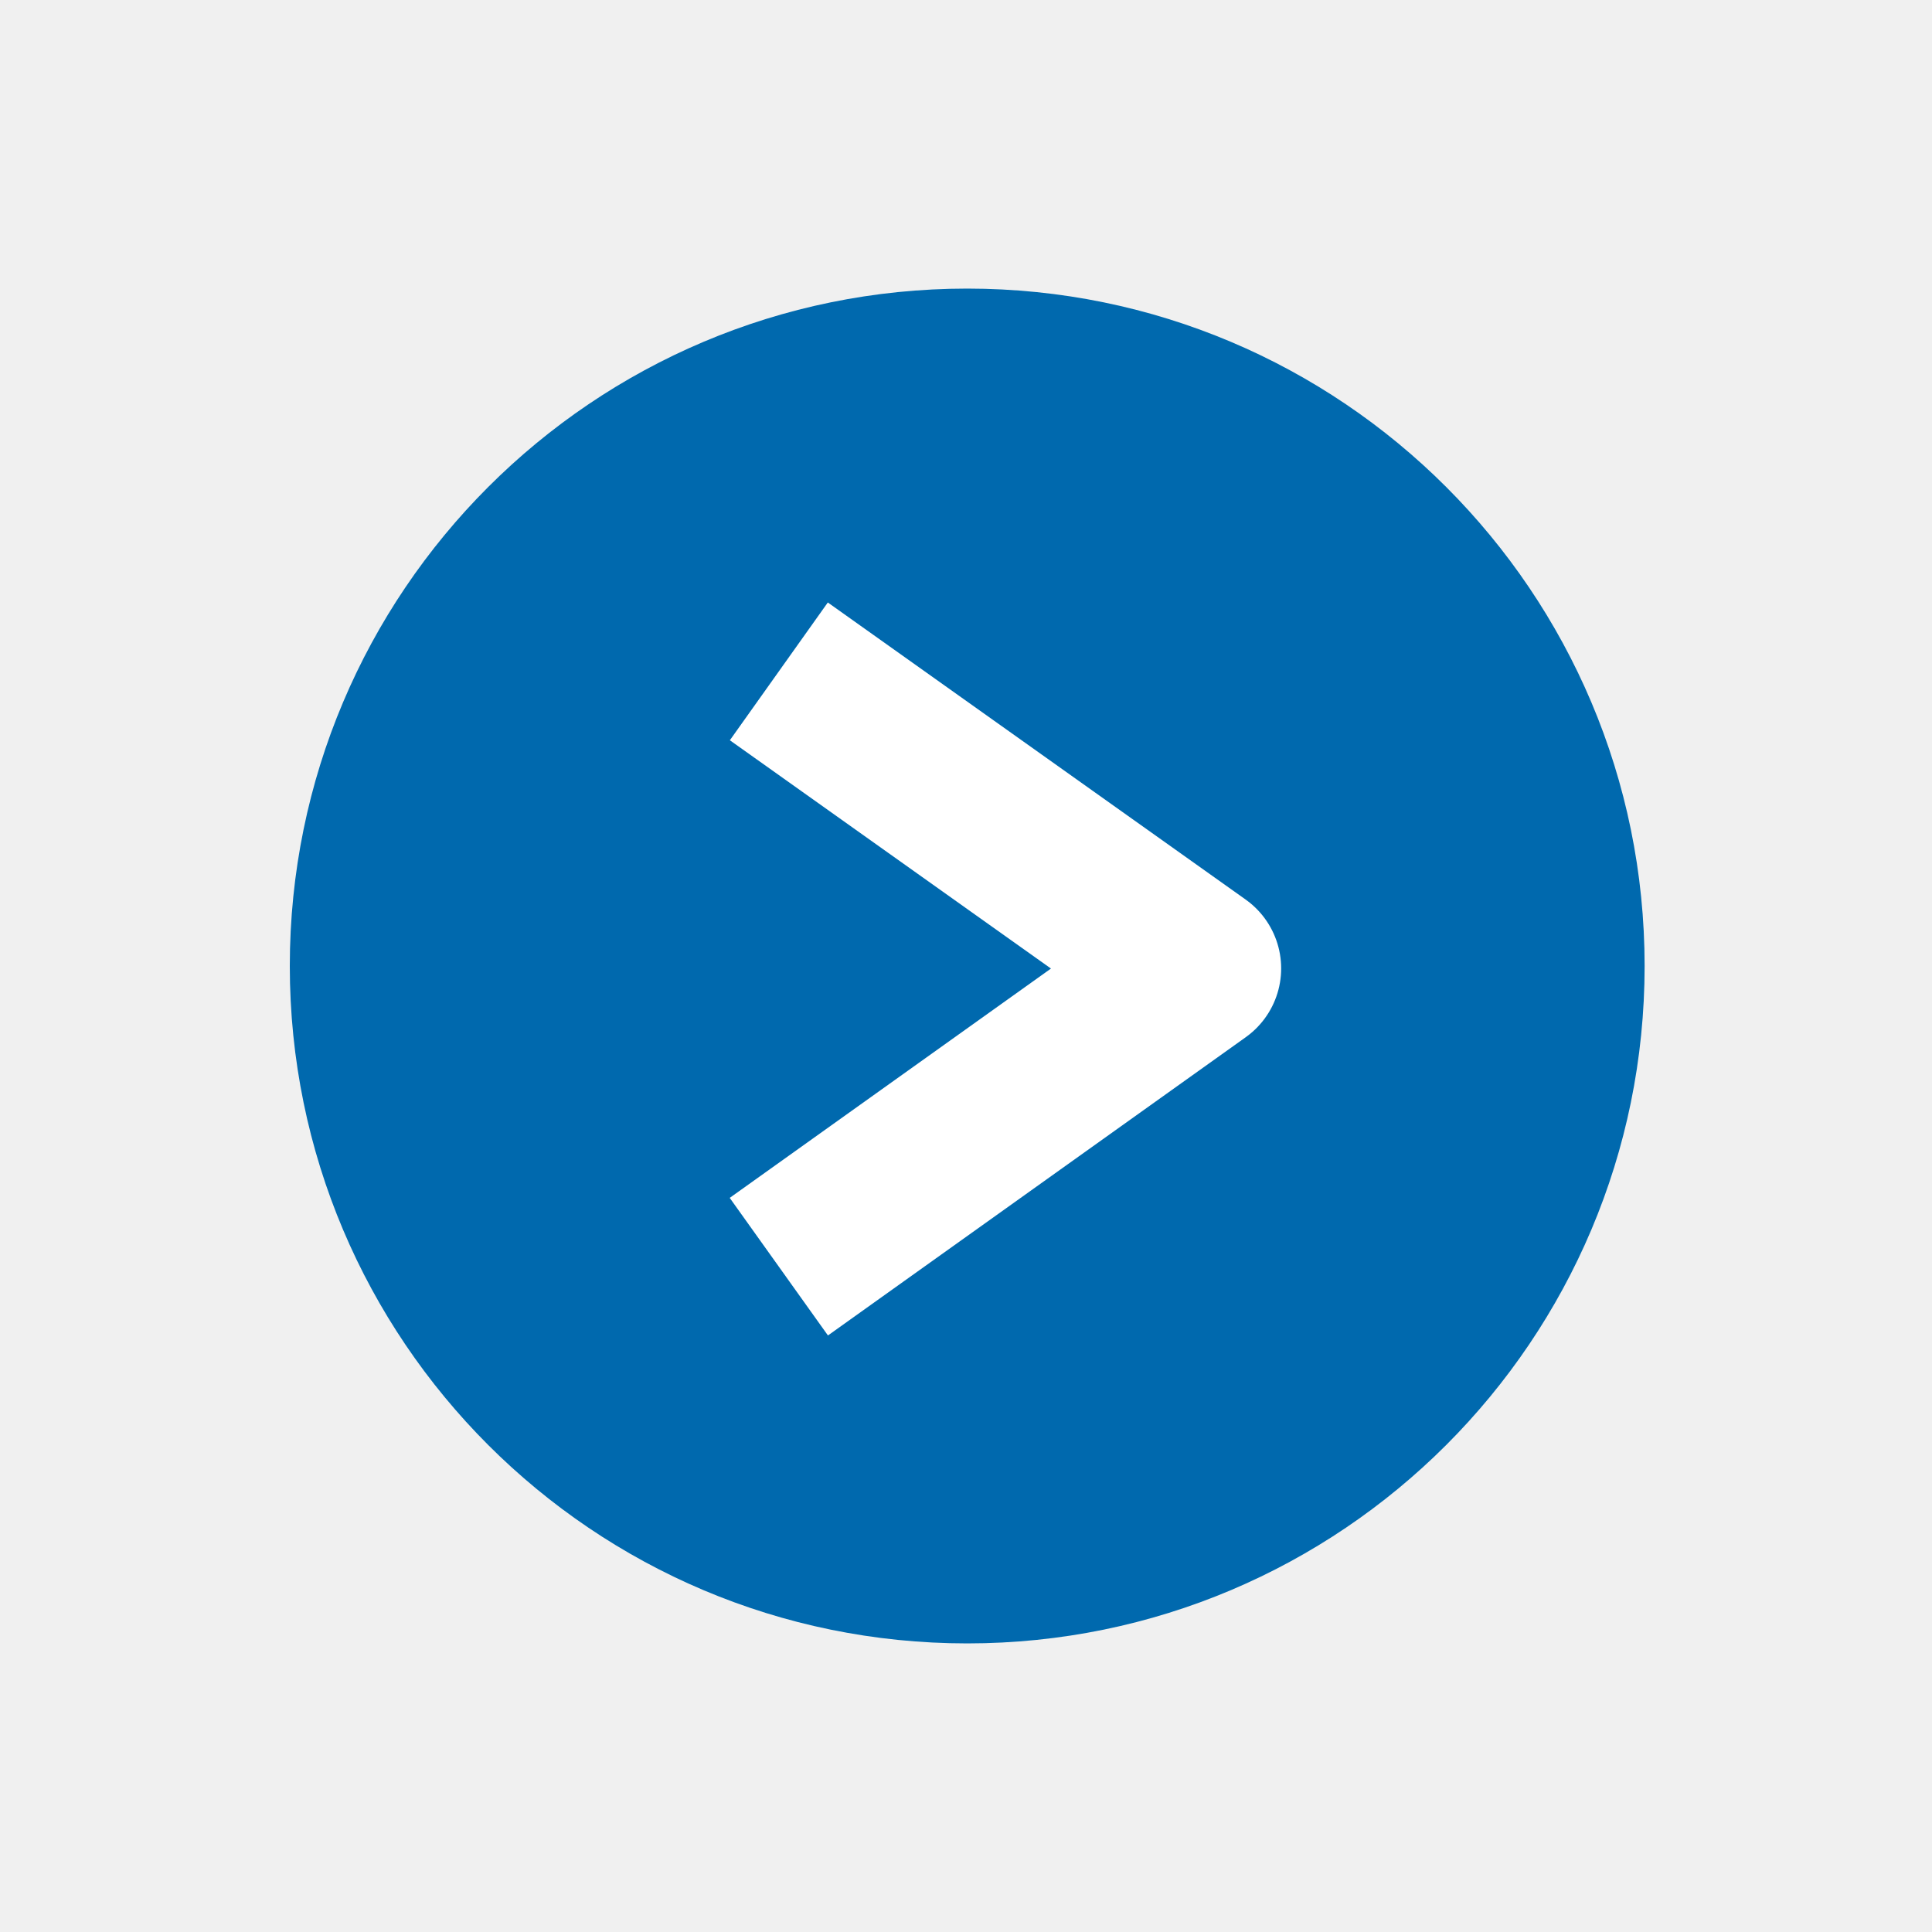
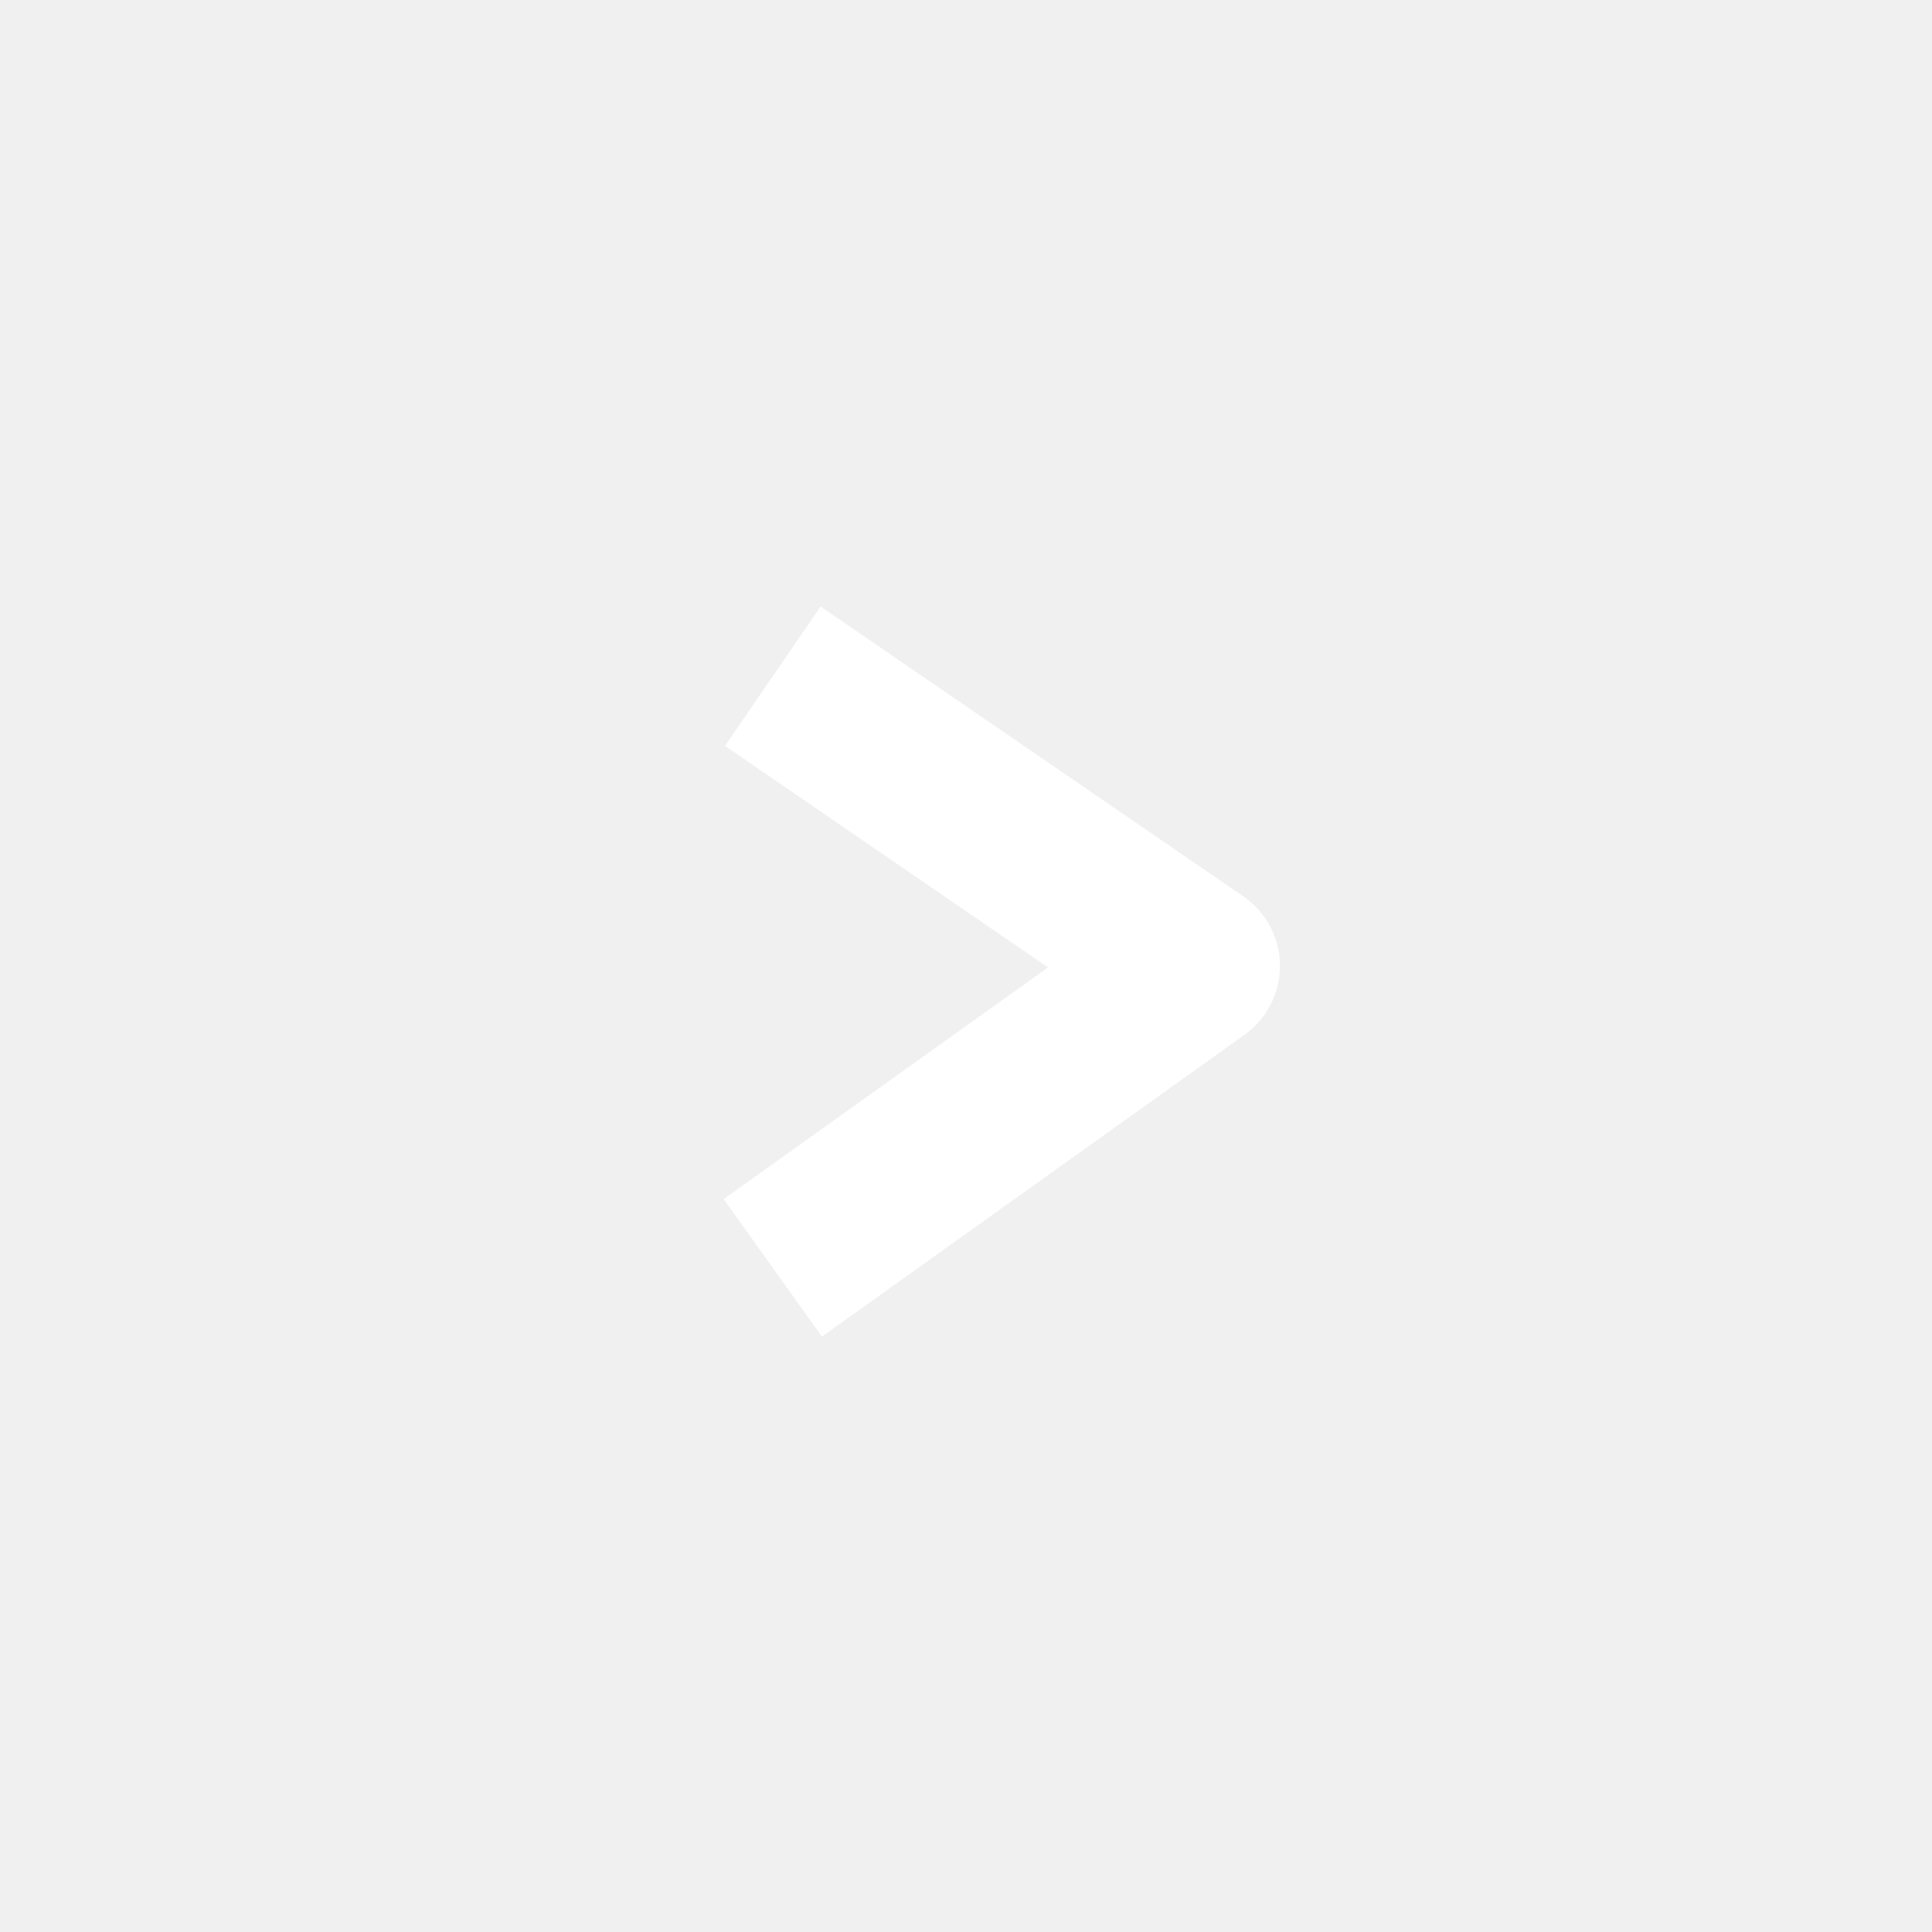
- <svg xmlns="http://www.w3.org/2000/svg" version="1.1" x="0px" y="0px" viewBox="0 0 16 16" style="enable-background:new 0 0 16 16;" xml:space="preserve">
+ <svg xmlns="http://www.w3.org/2000/svg" version="1.1" id="Layer_1" x="0px" y="0px" viewBox="0 0 16 16" style="enable-background:new 0 0 16 16;" xml:space="preserve">
  <style type="text/css">
- 	.st0{fill:#0069AE;}
+ 	.st0{fill:none;}
	.st1{fill:none;stroke:#FFFFFF;stroke-width:1.4;stroke-linejoin:round;stroke-miterlimit:10;}
</style>
-   <g id="Layer_1">
-     <circle class="st0" cx="8.01" cy="8" r="5.61" />
+   <g id="Layer_1_00000170972920190917959790000013130151286686137522_">
+     <circle class="st0" cx="8" cy="8" r="5.6" />
  </g>
-   <g id="Layer_2">
-     <polyline class="st1" points="6.45,5.56 9.91,8.02 6.45,10.49  " />
+   <g id="Layer_2_00000123437956508028494180000006310676705217771909_">
+     <polyline class="st1" points="6.4,5.6 9.9,8 6.4,10.5  " />
  </g>
</svg>
